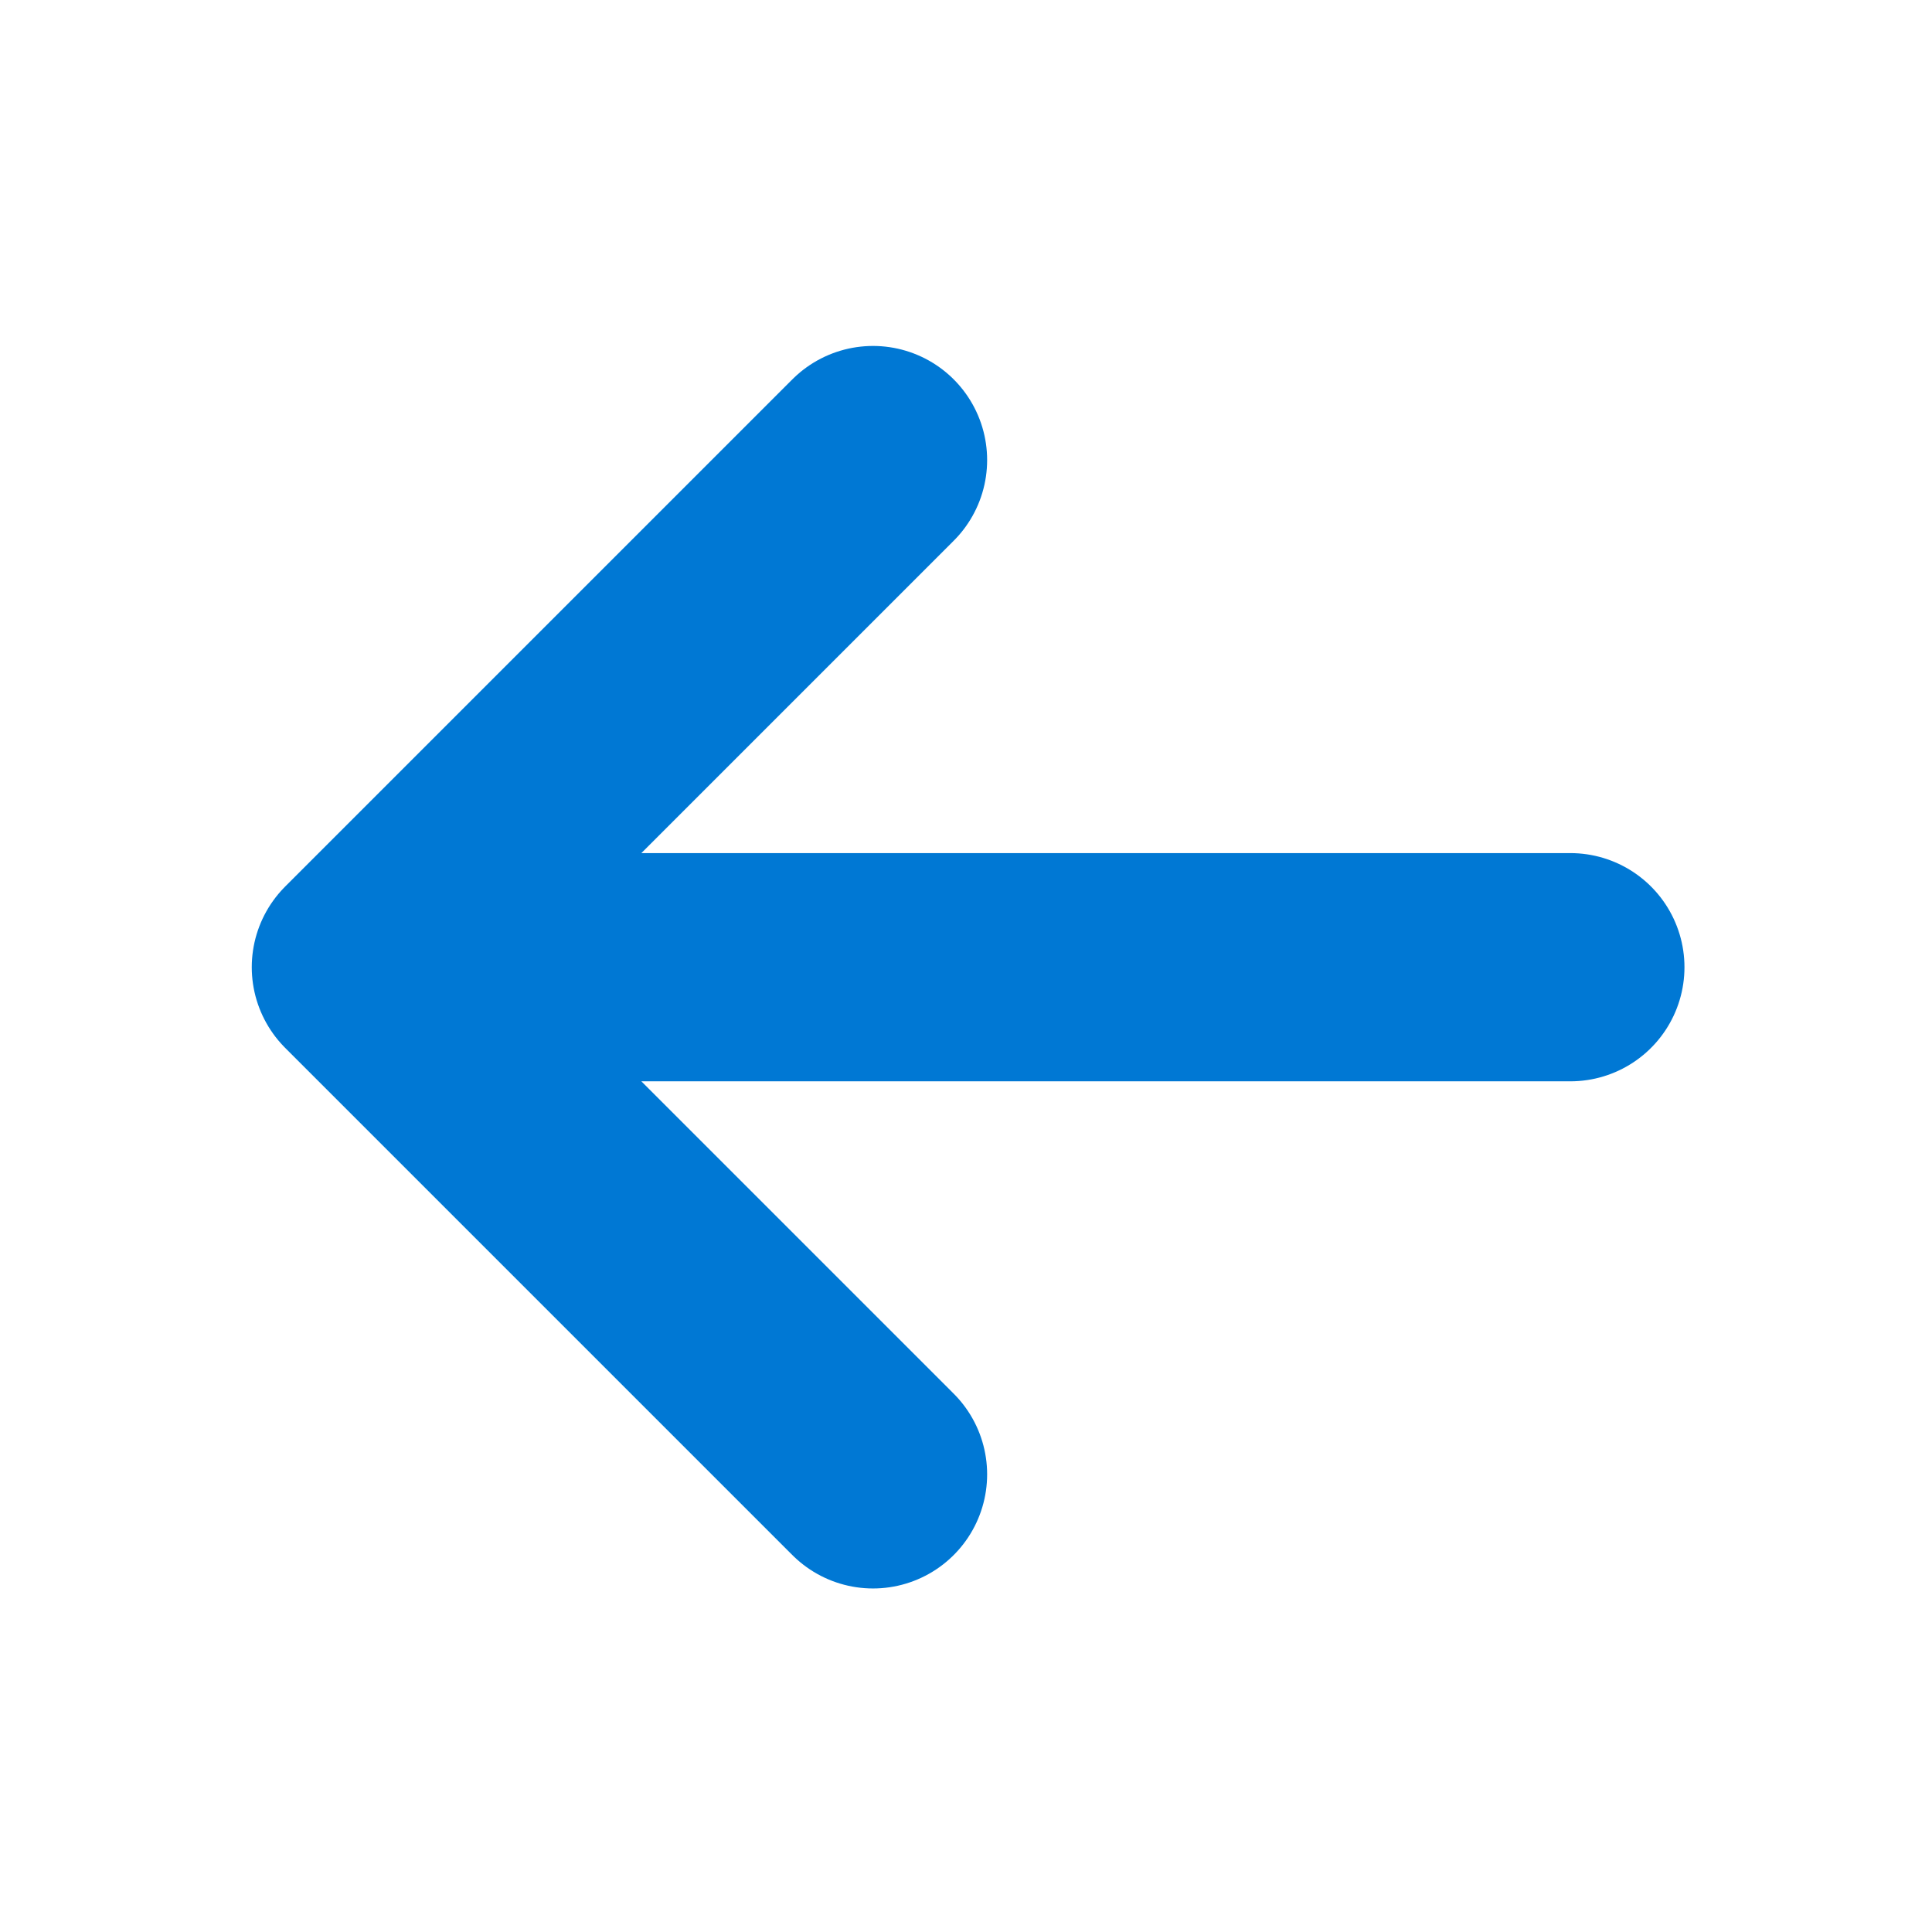
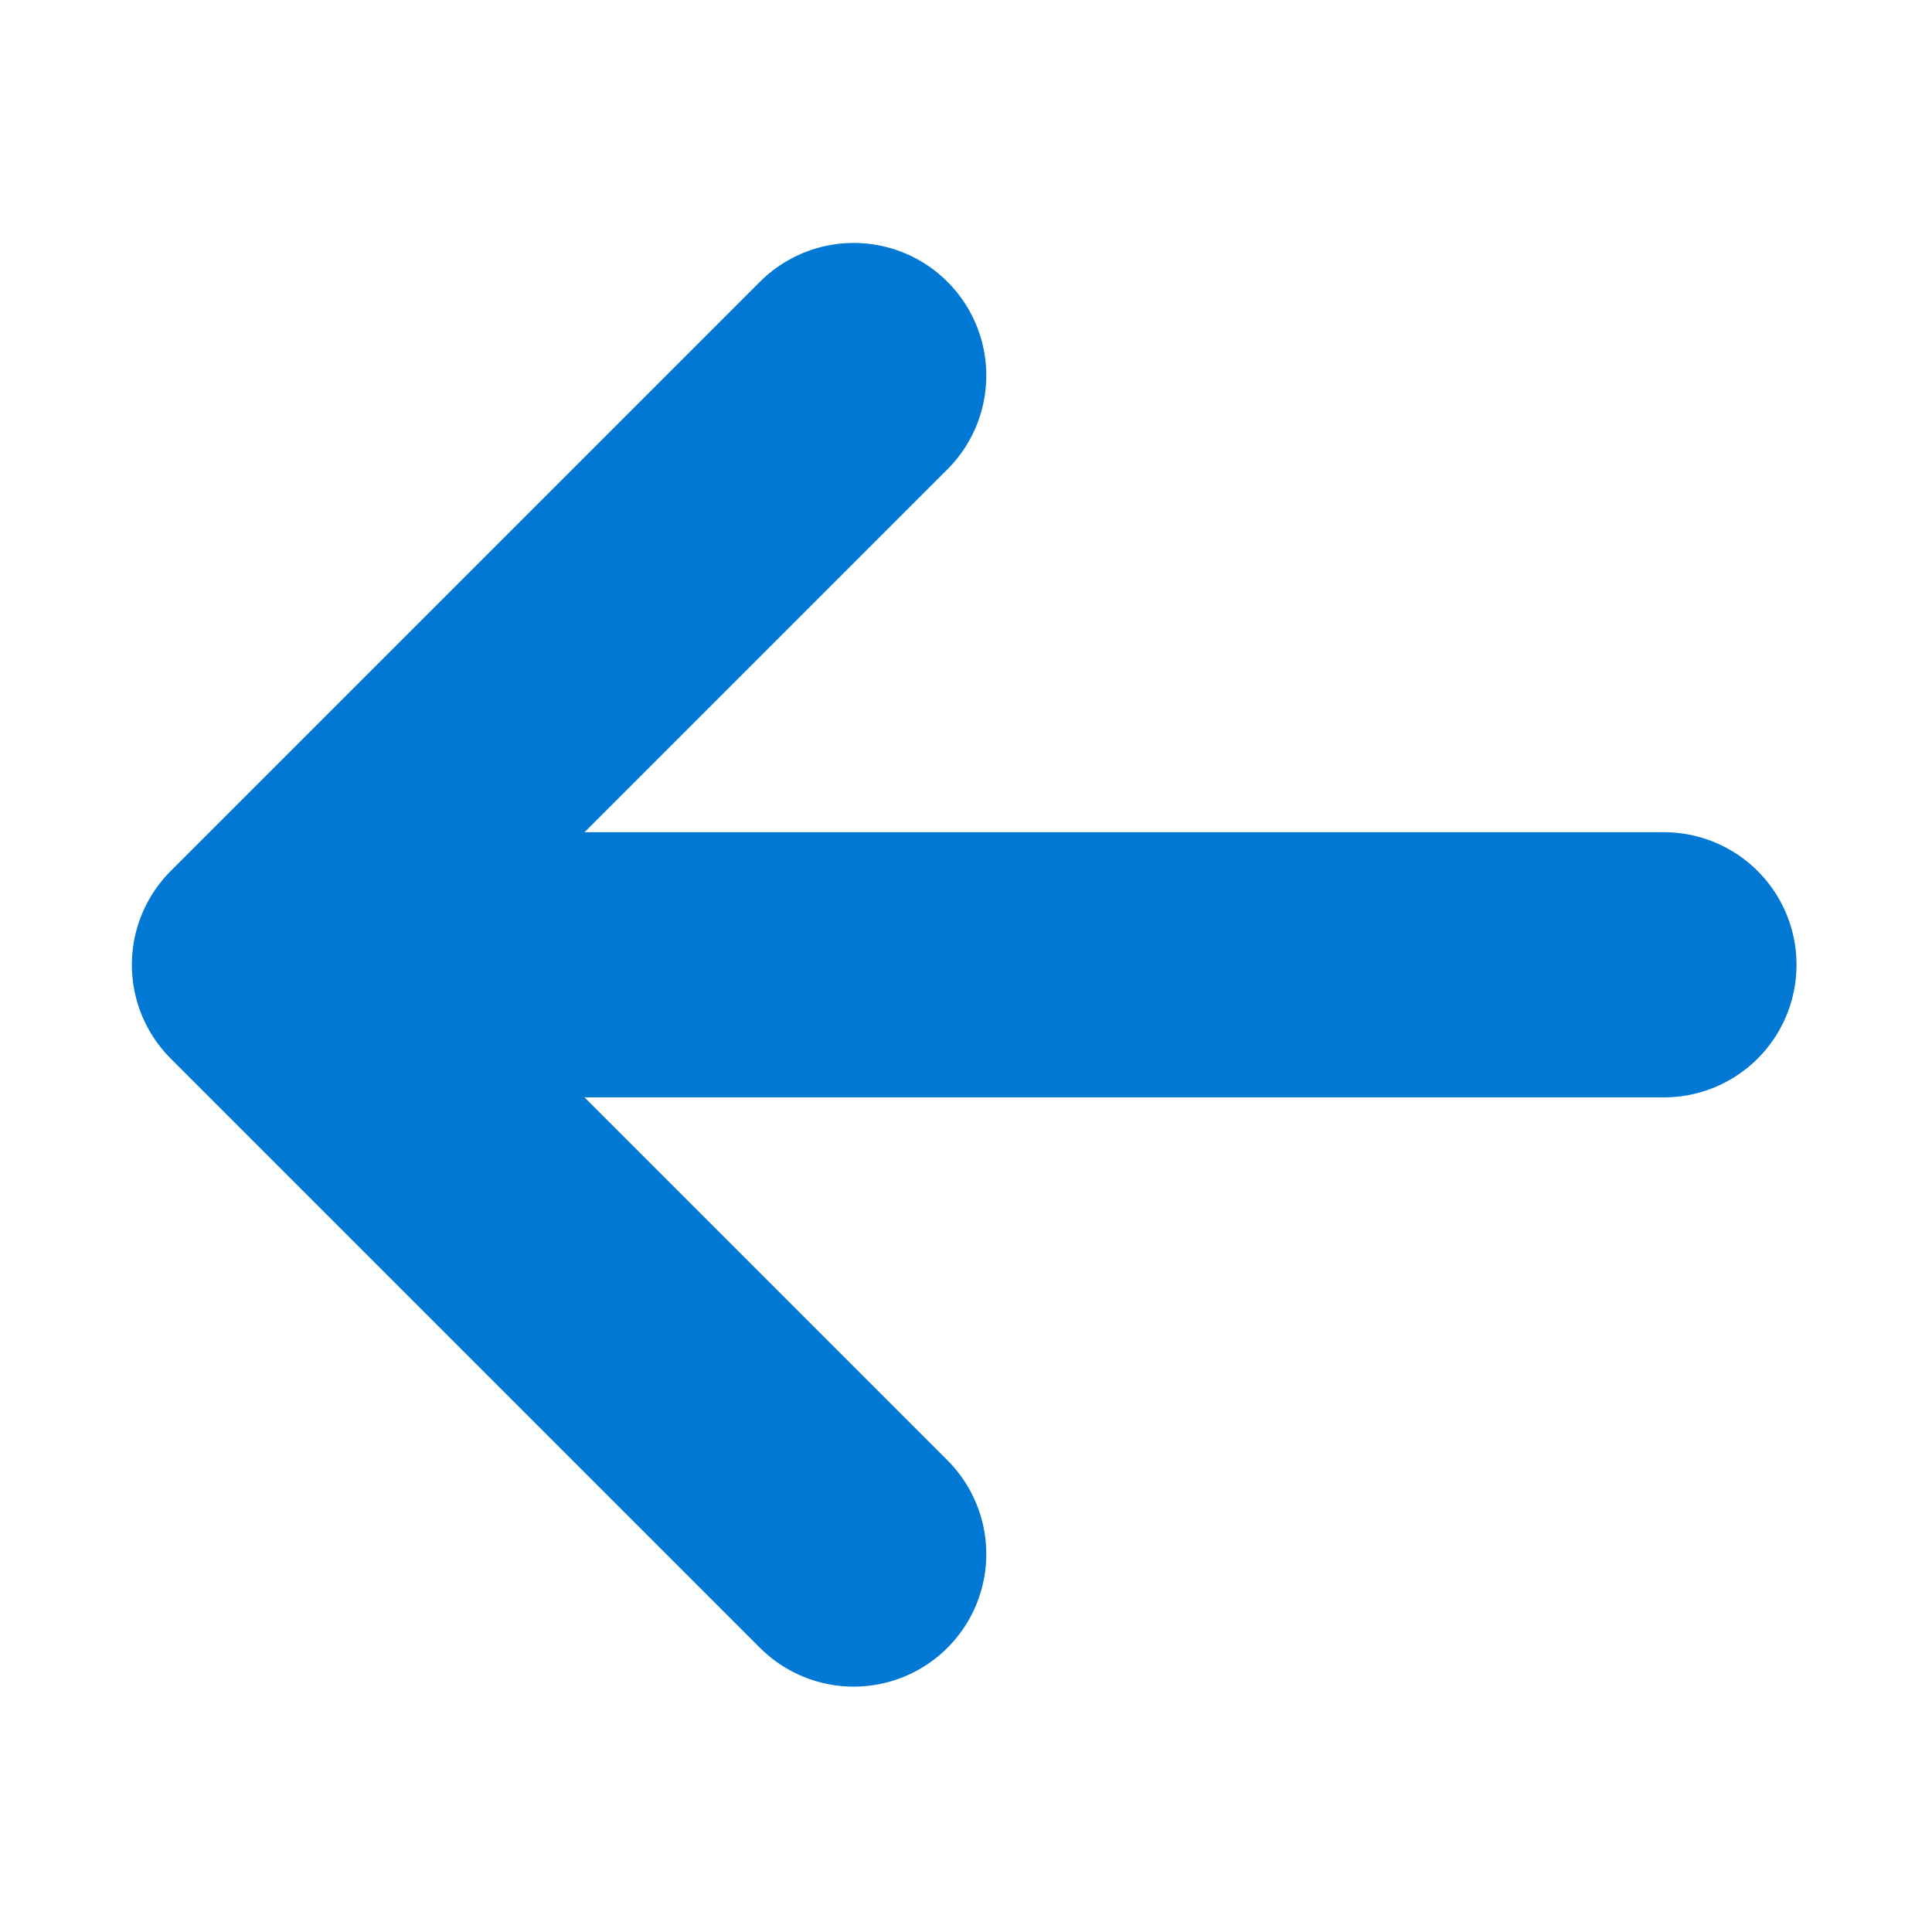
<svg xmlns="http://www.w3.org/2000/svg" width="16" height="16" viewBox="0 0 16 16">
-   <g transform="translate(-1.17 -0.39) scale(1.05)">
+   <g transform="translate(-2.69 -1.77) scale(1.22)">
    <path d="M13.5 8h-9M8 4 4 8l4 4" fill="none" stroke="#0078d4" stroke-width="1.8" stroke-linecap="round" stroke-linejoin="round" />
  </g>
</svg>
